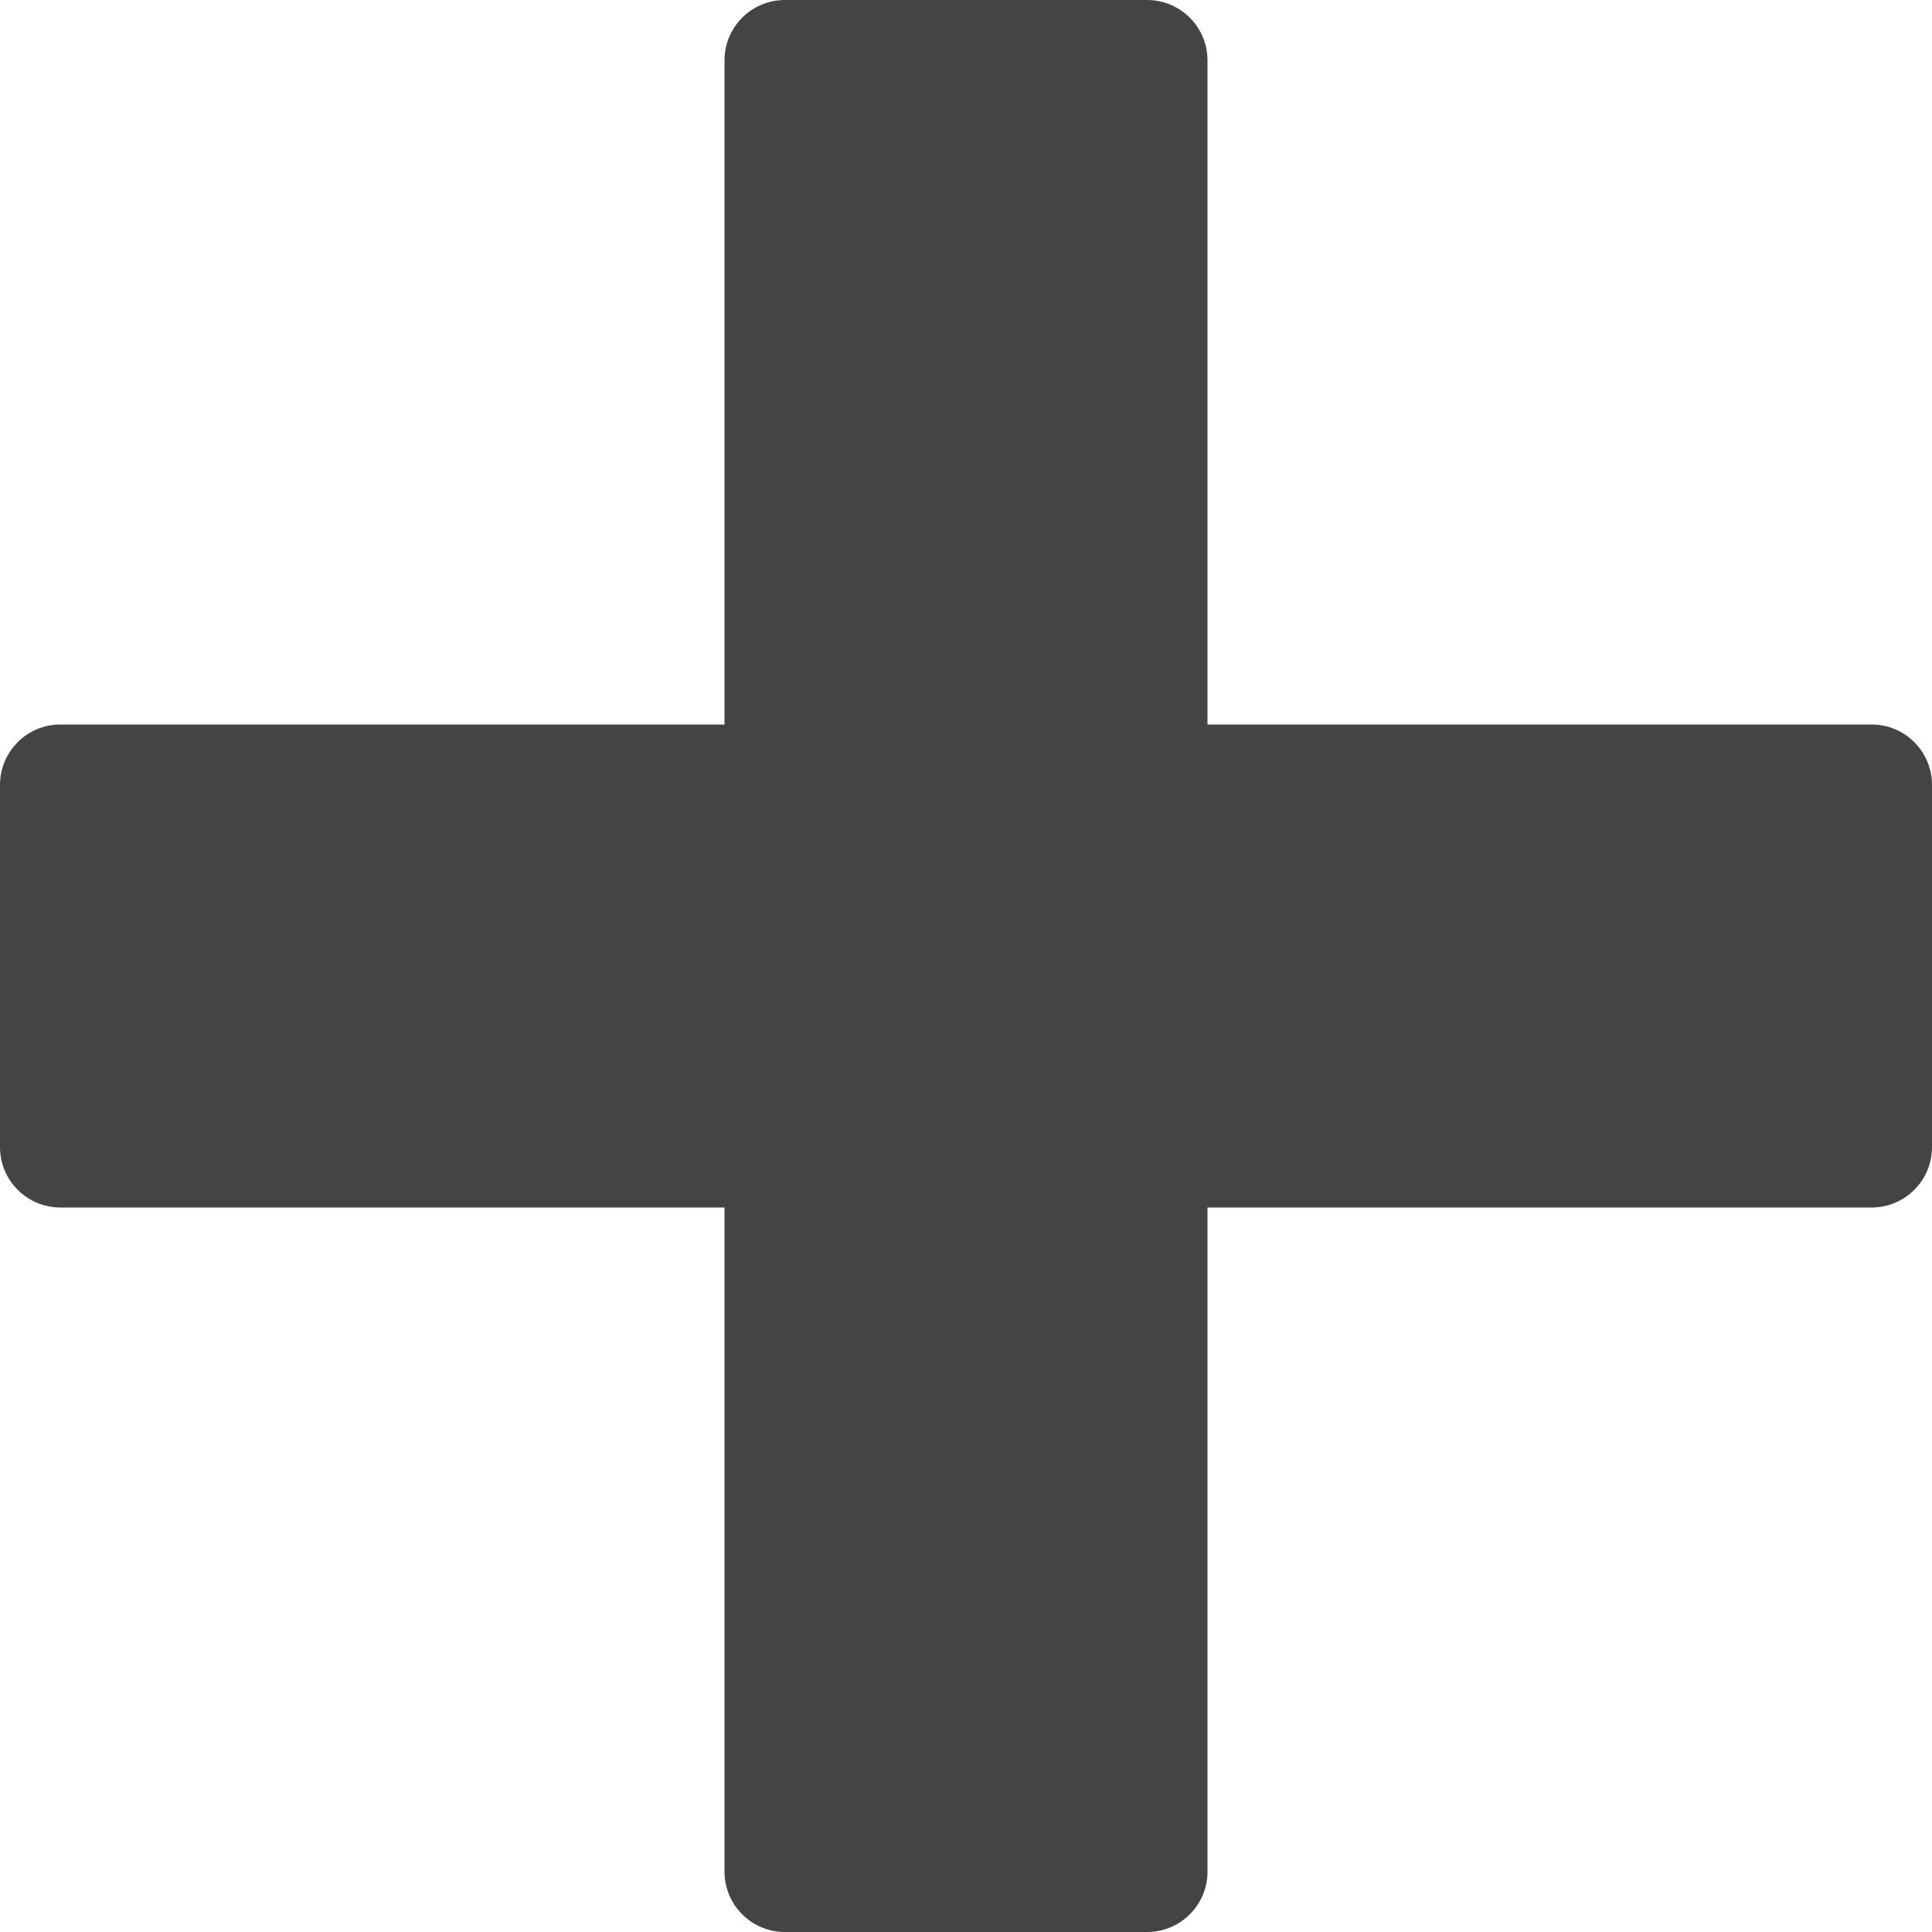
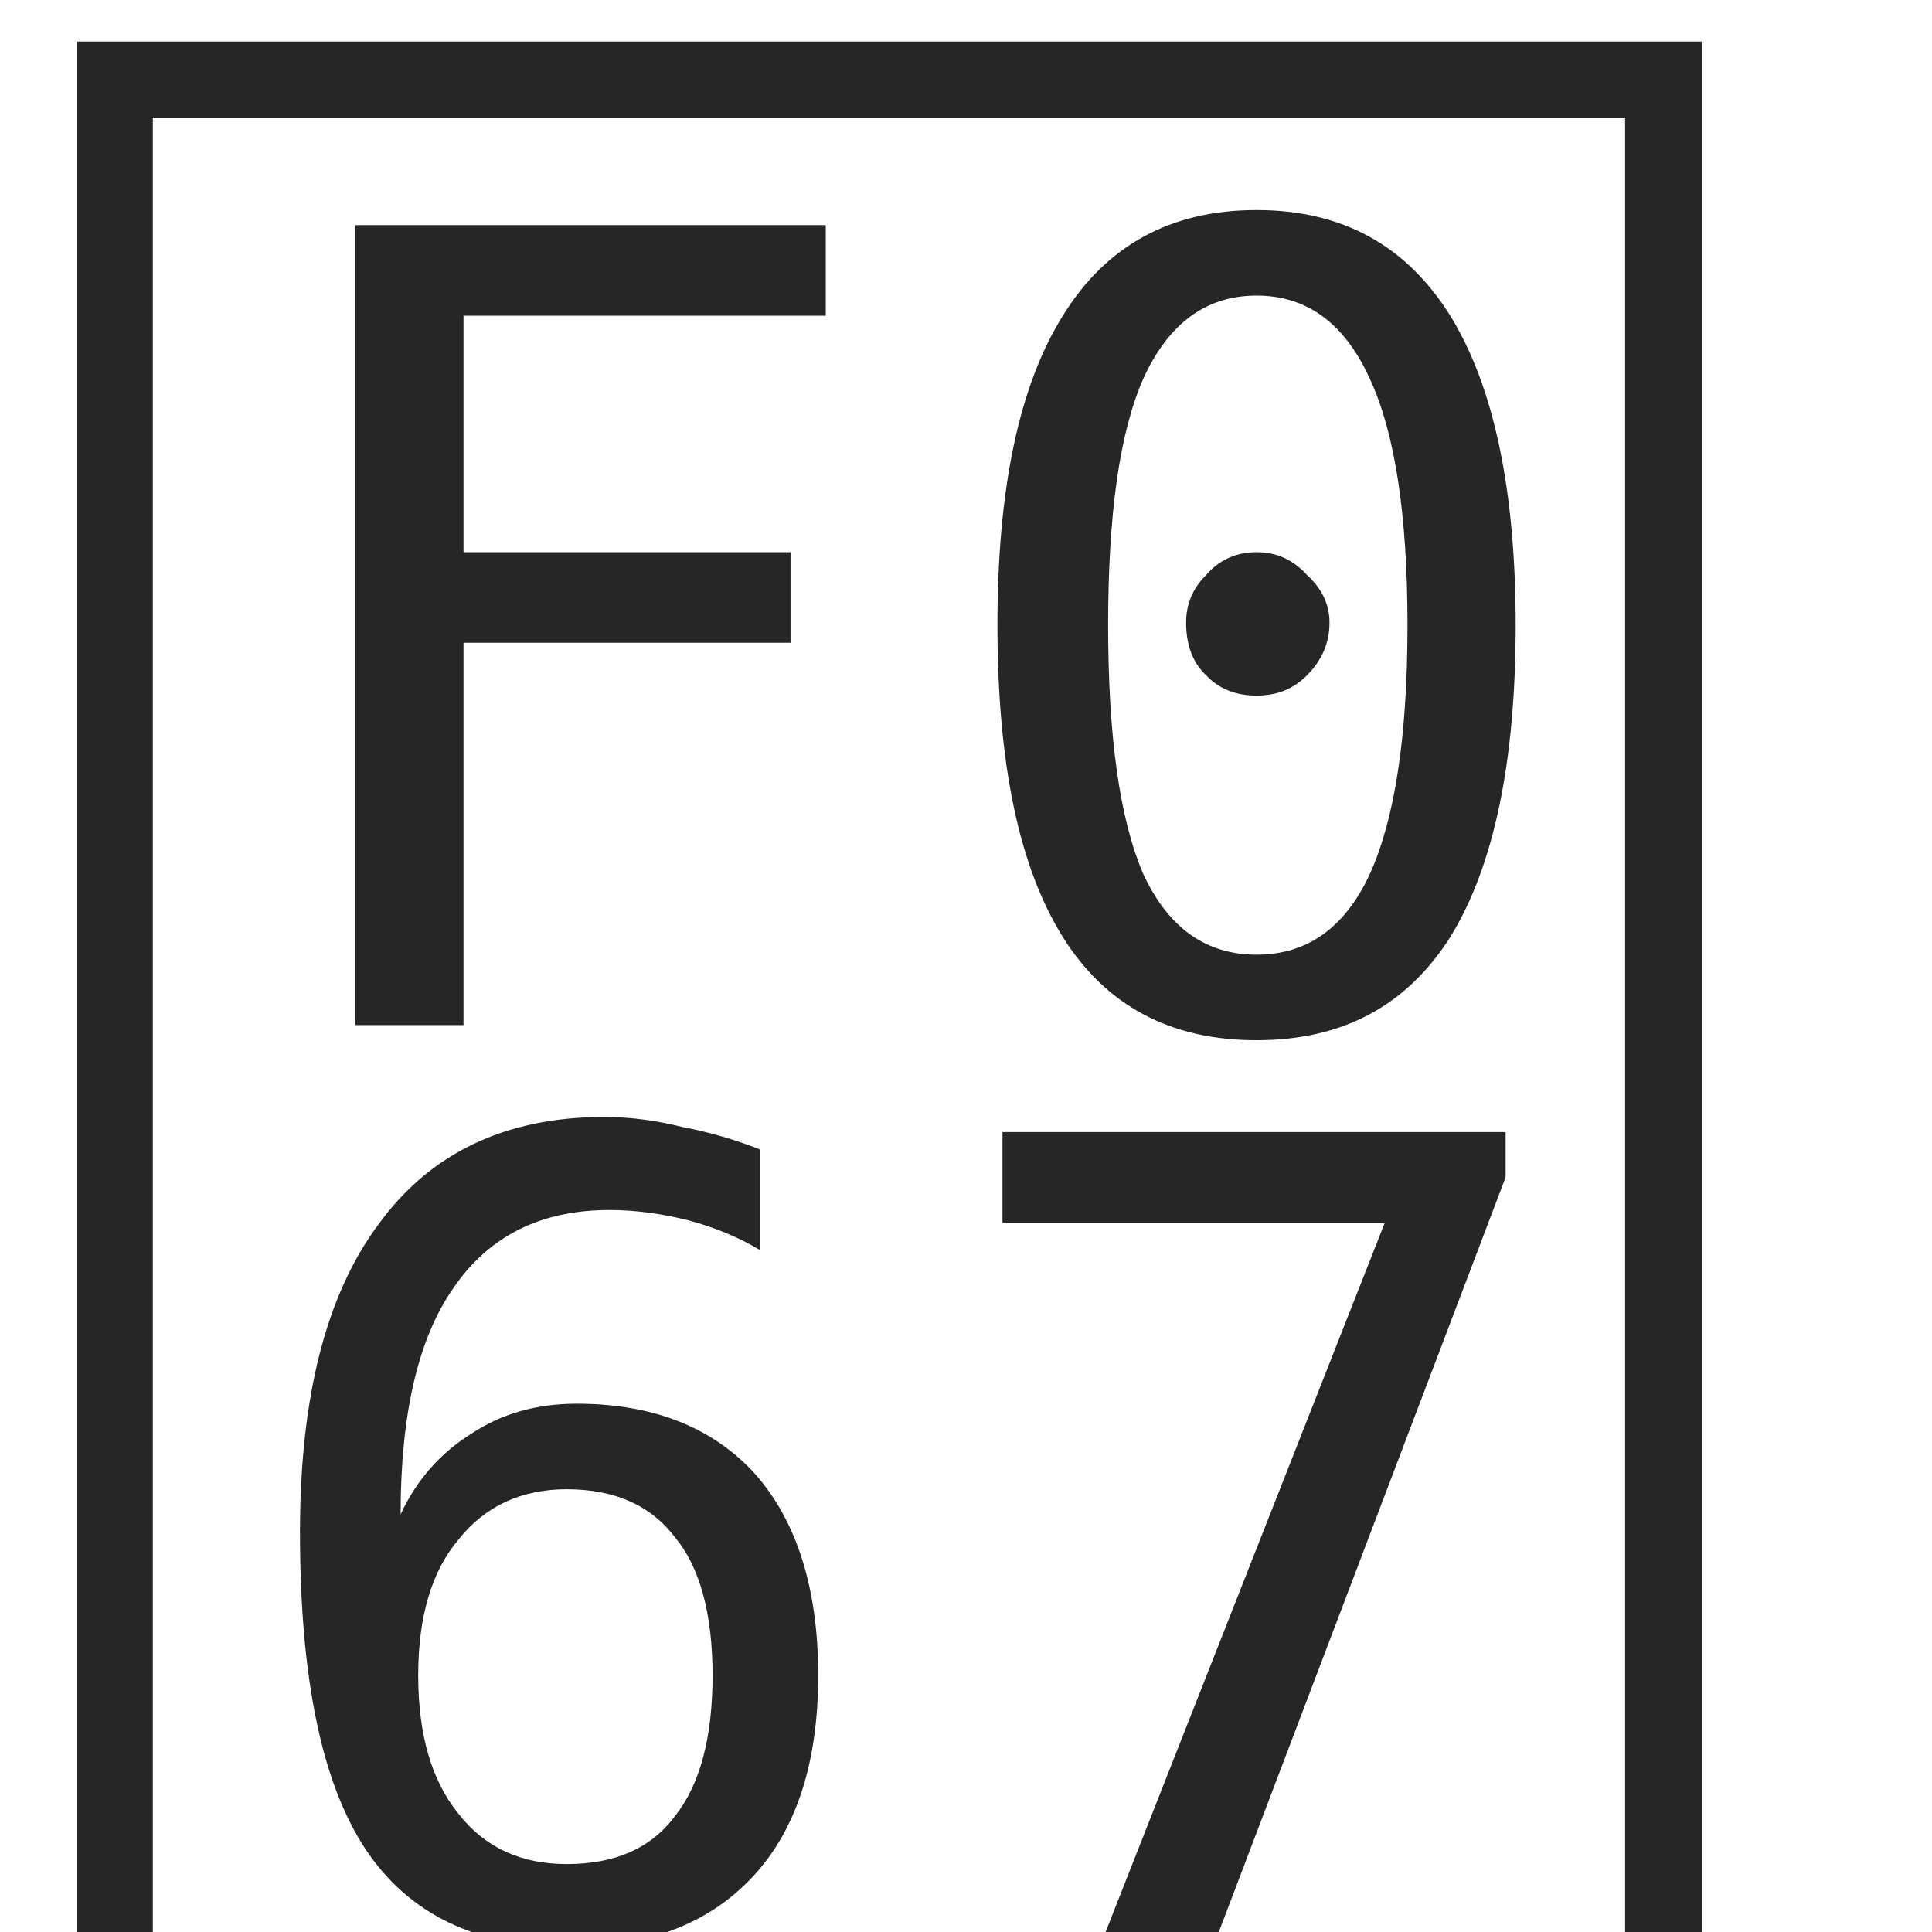
- <svg xmlns="http://www.w3.org/2000/svg" version="1.1" width="32" height="32" viewBox="0 0 32 32">
-   <path fill="#444444" d="M31 12h-11v-11c0-0.552-0.448-1-1-1h-6c-0.552 0-1 0.448-1 1v11h-11c-0.552 0-1 0.448-1 1v6c0 0.552 0.448 1 1 1h11v11c0 0.552 0.448 1 1 1h6c0.552 0 1-0.448 1-1v-11h11c0.552 0 1-0.448 1-1v-6c0-0.552-0.448-1-1-1z" />
+ <svg xmlns="http://www.w3.org/2000/svg" width="12px" height="12px" viewBox="0 0 12 12" version="1.1">
+   <defs />
+   <g id="Page-1" stroke="none" stroke-width="1" fill="none" fill-rule="evenodd" font-size="15" font-family="FontAwesome" font-weight="normal">
+     <g id="plus" fill="#262626">
+       <text id="">
+         <tspan x="0" y="12"></tspan>
+       </text>
+     </g>
+   </g>
</svg>
